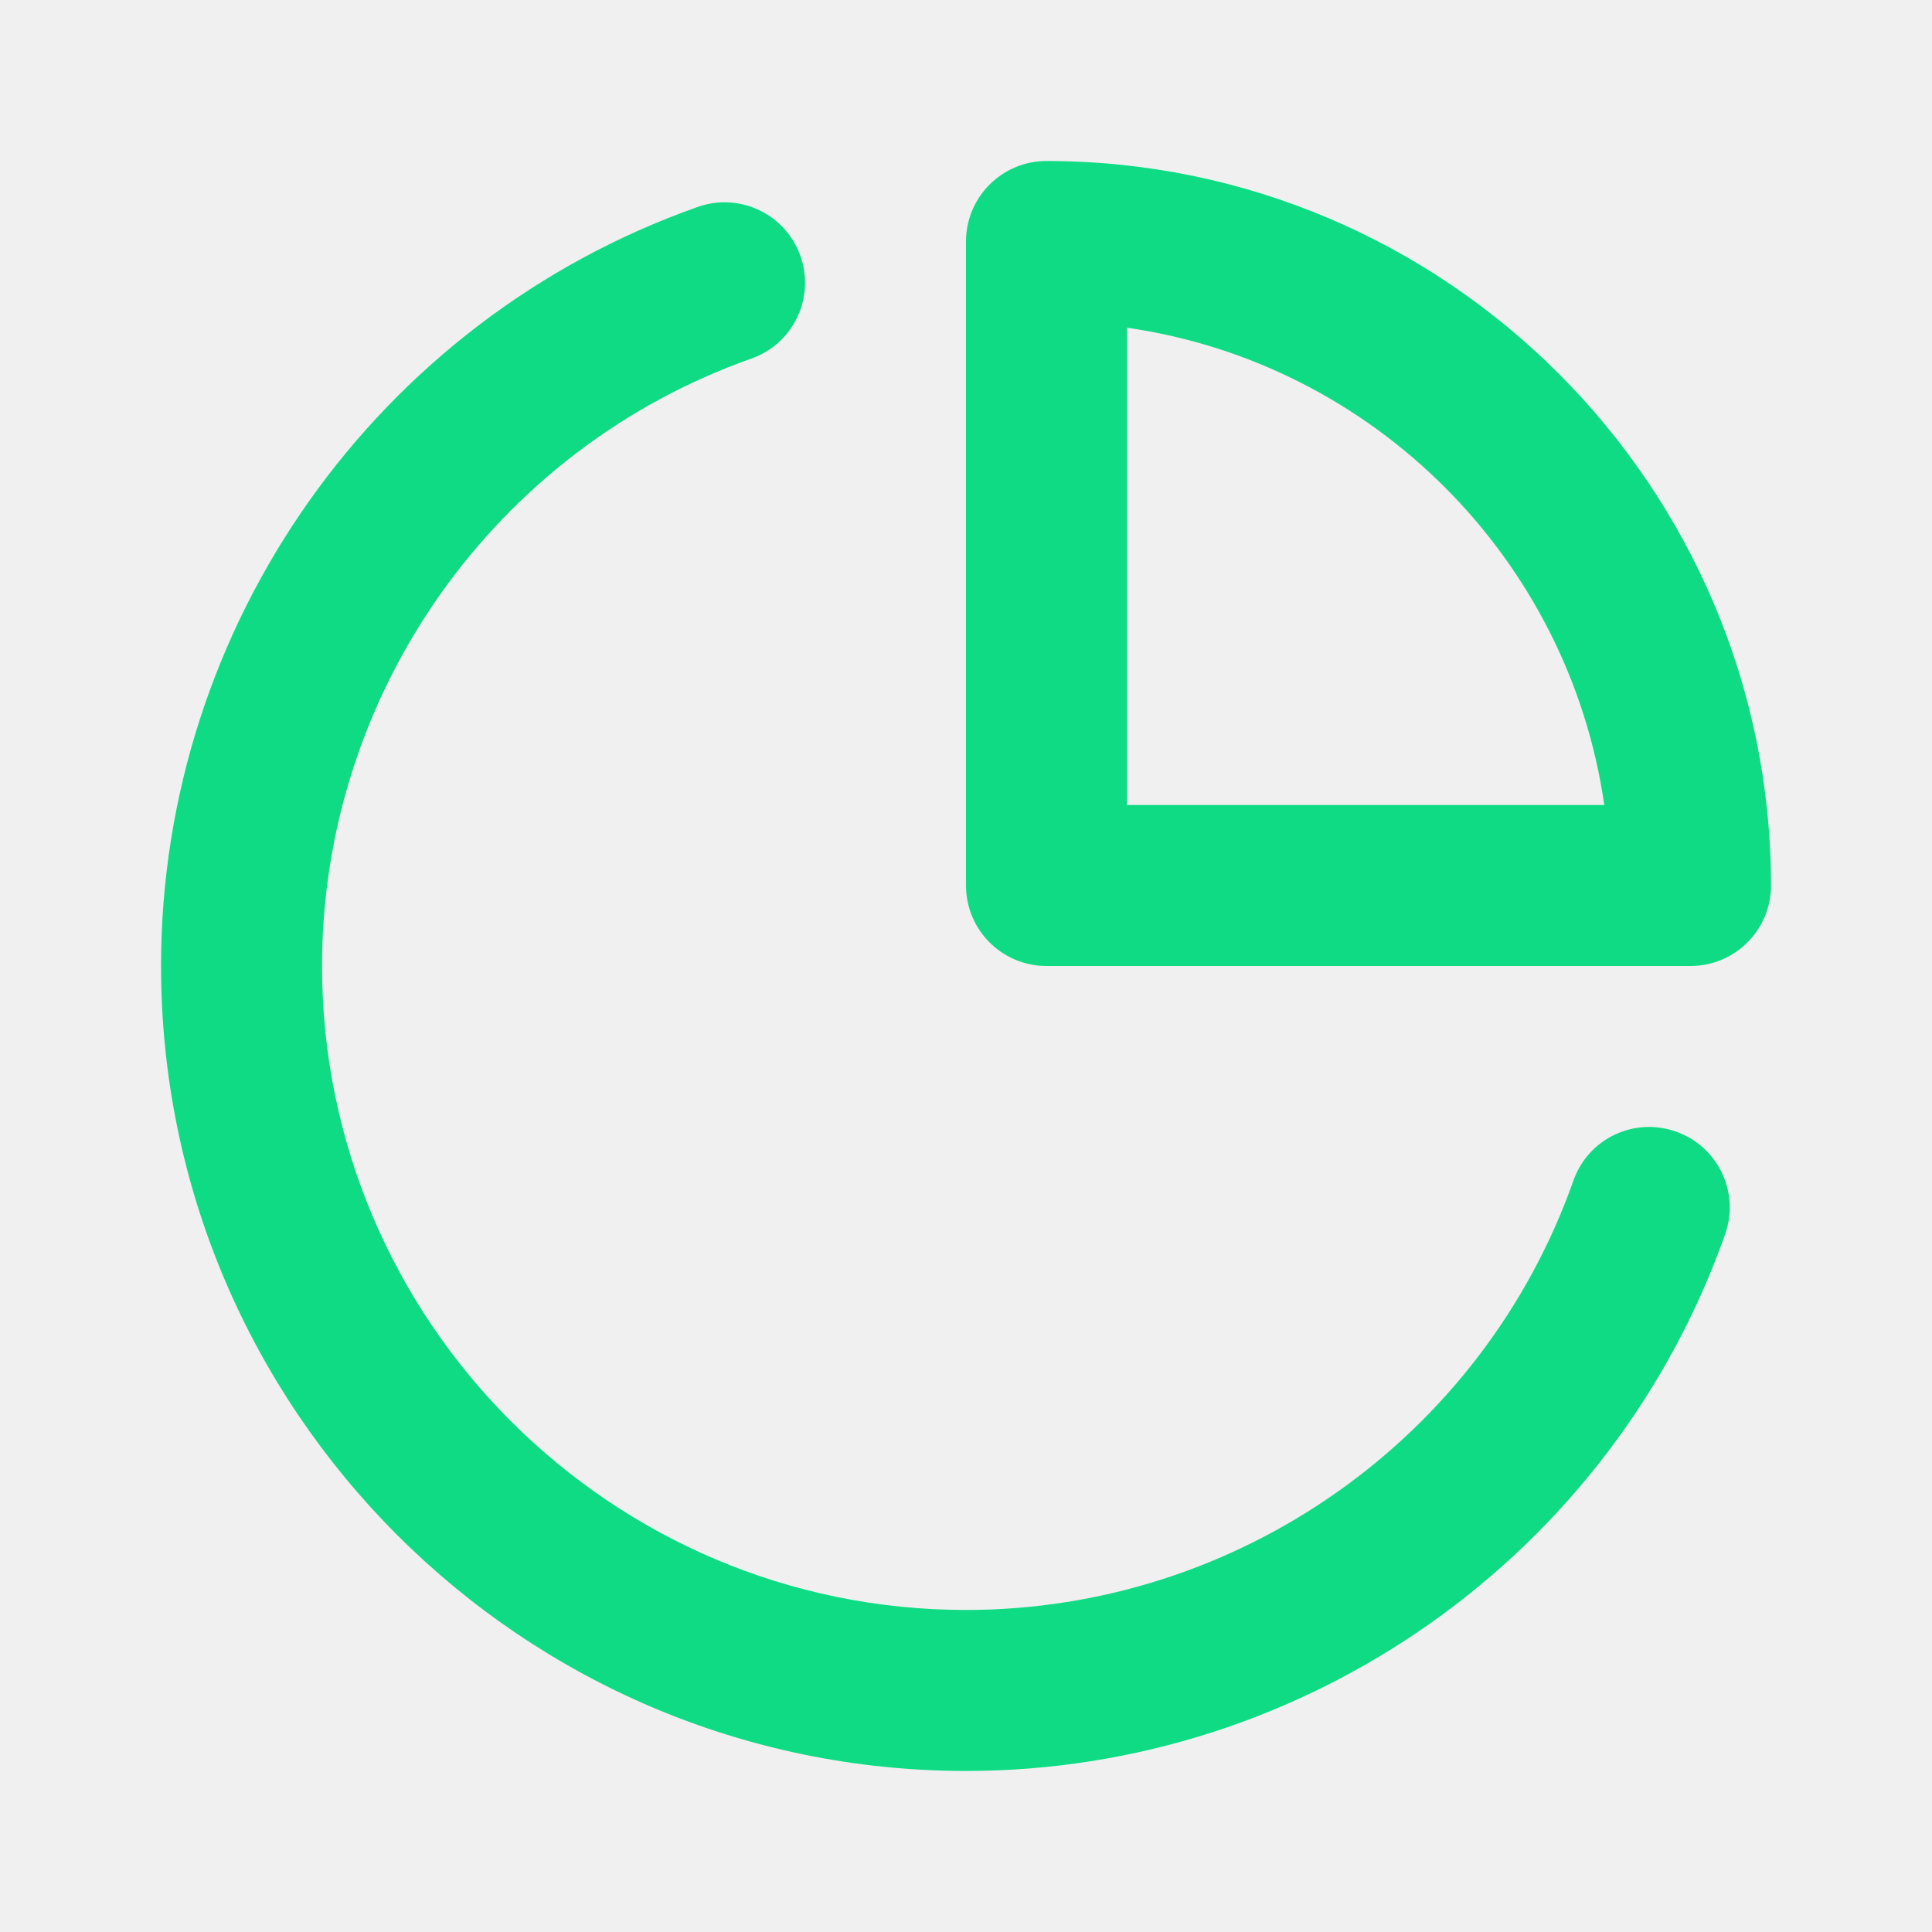
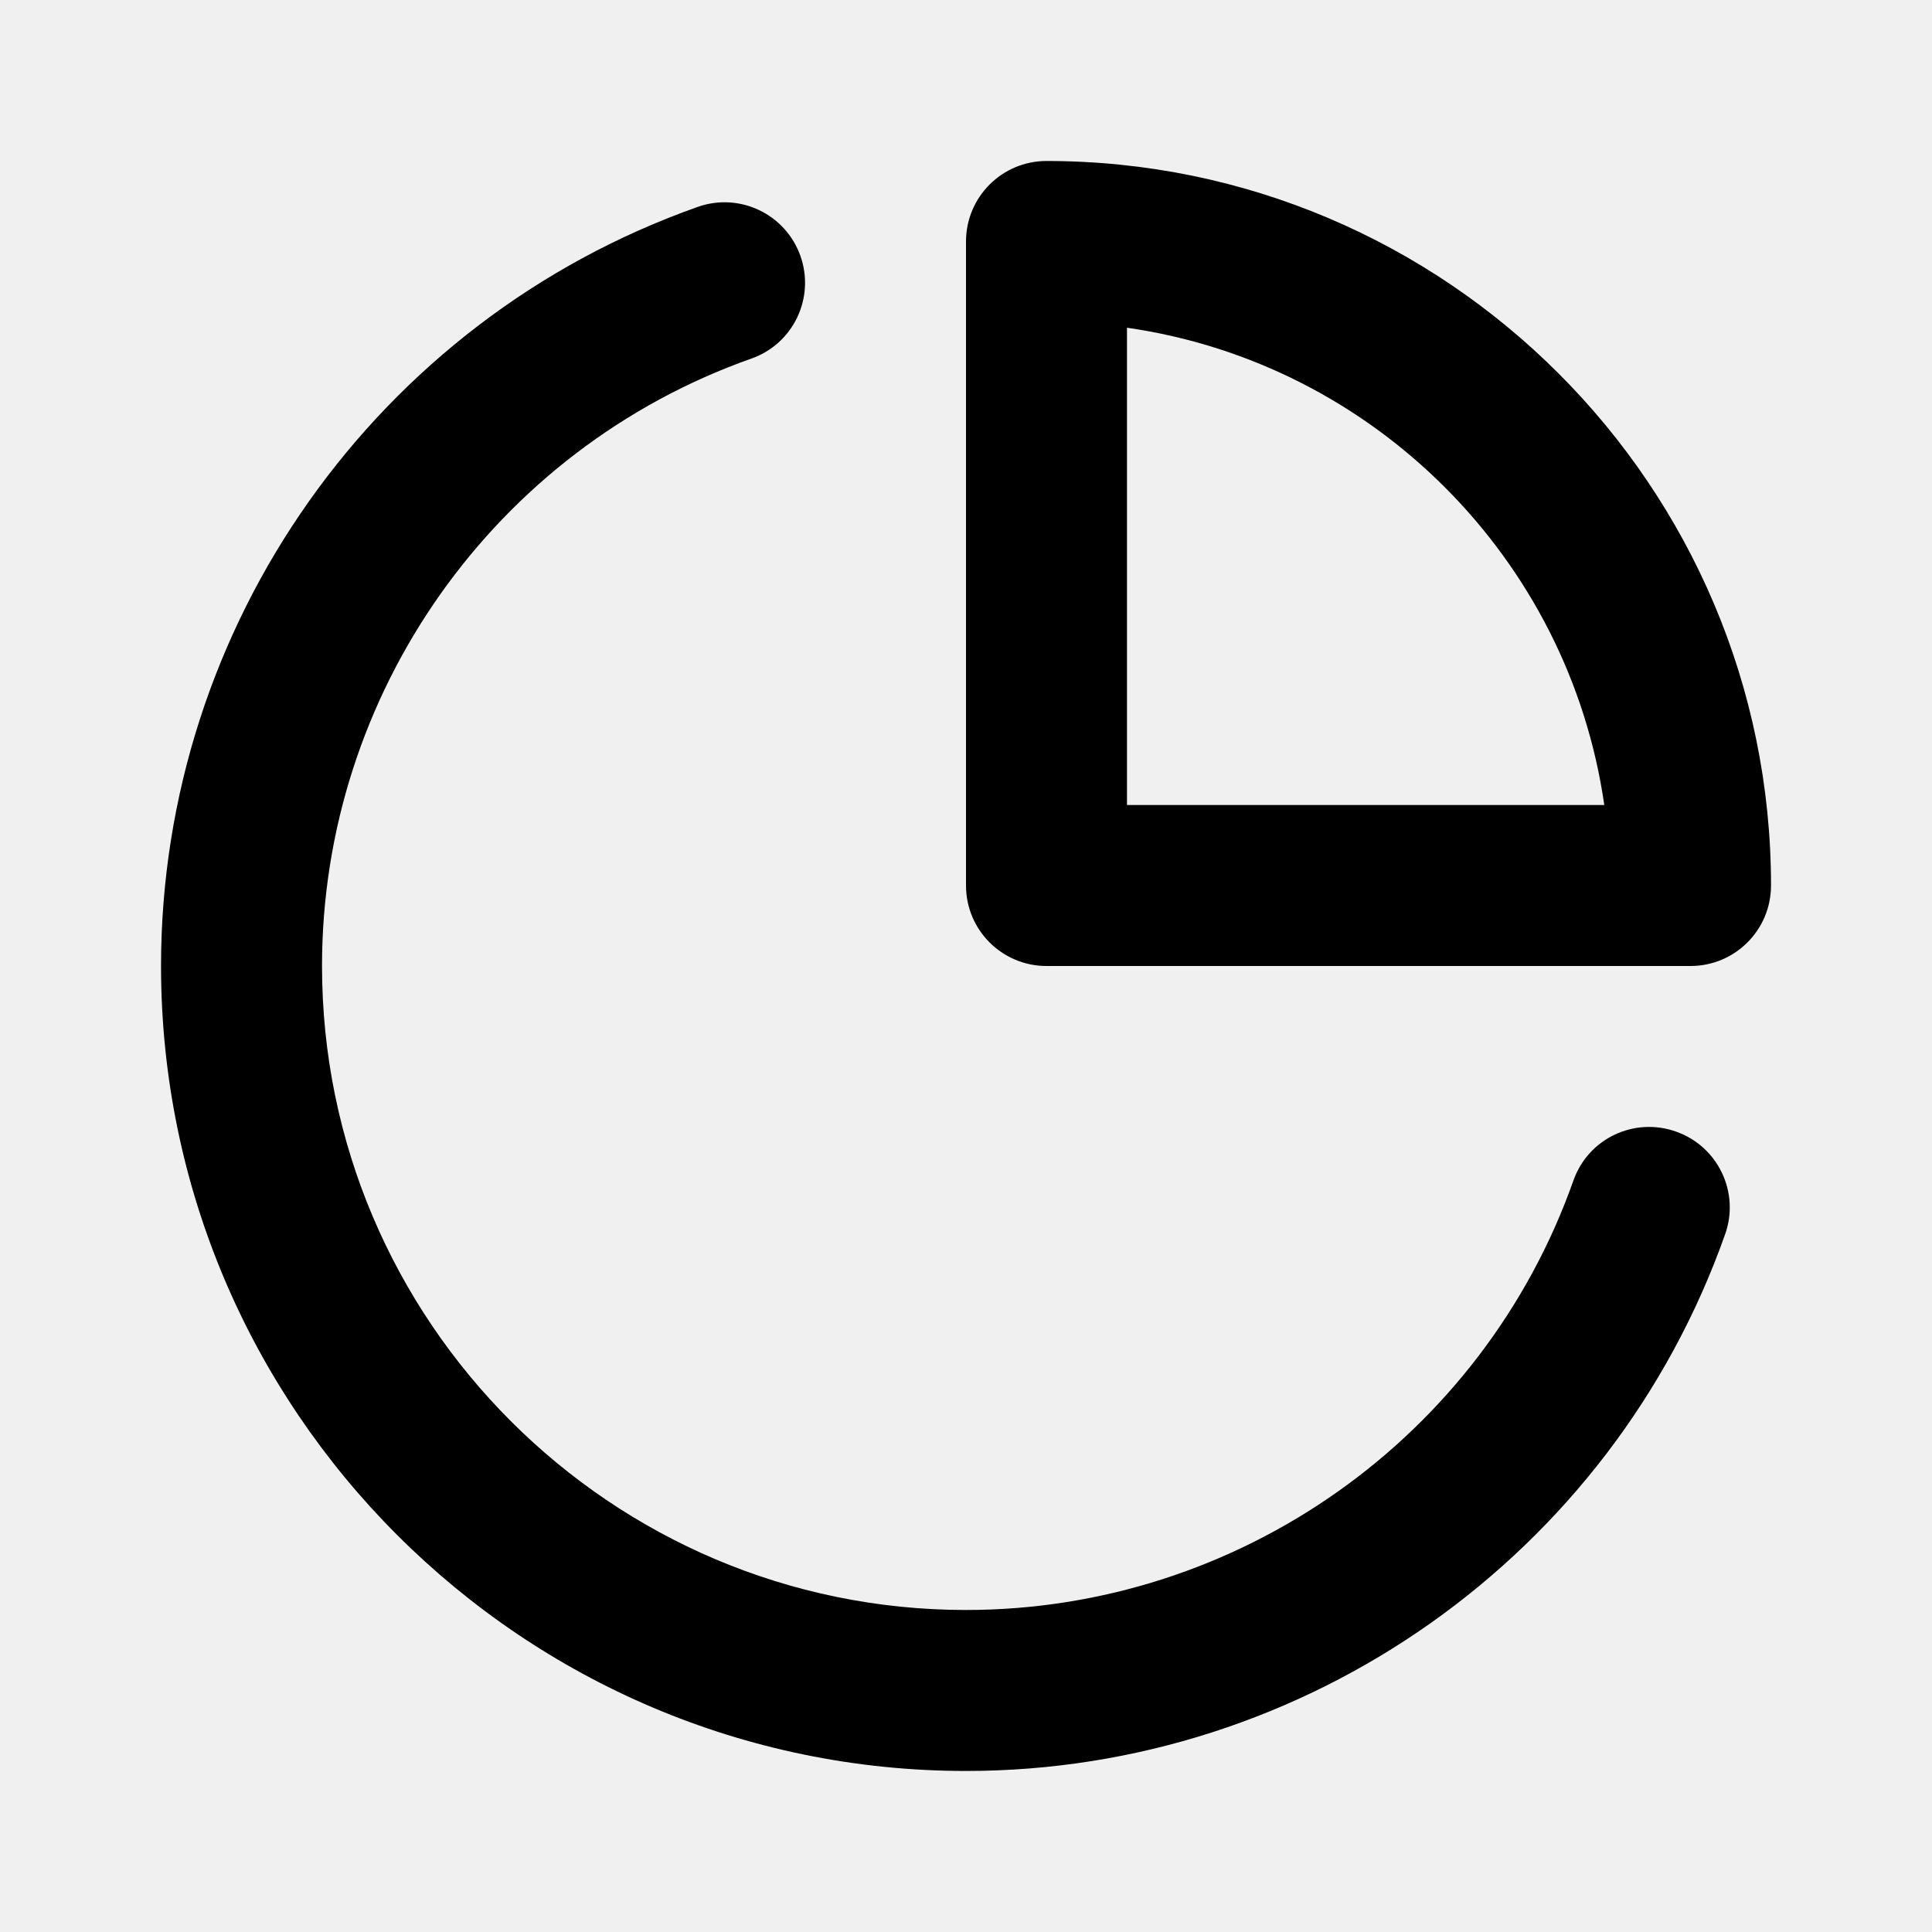
- <svg xmlns="http://www.w3.org/2000/svg" width="54" height="54" viewBox="0 0 54 54" fill="none">
-   <path fill-rule="evenodd" clip-rule="evenodd" d="M46.848 31.63C45.671 31.211 44.389 31.825 43.977 33C41.439 40.177 34.615 44.999 27.001 44.999C17.076 44.999 9.001 36.926 9.001 26.999C9.001 19.385 13.822 12.561 21 10.023C22.172 9.611 22.786 8.326 22.372 7.154C21.958 5.984 20.674 5.368 19.501 5.784C10.528 8.954 4.501 17.479 4.501 26.999C4.501 39.406 14.594 49.499 27.001 49.499C36.52 49.499 45.046 43.474 48.218 34.498C48.632 33.328 48.02 32.044 46.848 31.63ZM31.5 22.5V9.16C38.387 10.15 43.85 15.611 44.84 22.5H31.5ZM29.25 4.5C28.008 4.5 27 5.506 27 6.75V24.75C27 25.994 28.008 27 29.25 27H47.25C48.492 27 49.5 25.994 49.5 24.75C49.5 13.583 40.414 4.5 29.25 4.5Z" fill="#10DB85" />
-   <mask id="mask0" mask-type="alpha" maskUnits="userSpaceOnUse" x="4" y="4" width="46" height="46">
-     <path fill-rule="evenodd" clip-rule="evenodd" d="M46.848 31.63C45.671 31.211 44.389 31.825 43.977 33C41.439 40.177 34.615 44.999 27.001 44.999C17.076 44.999 9.001 36.926 9.001 26.999C9.001 19.385 13.822 12.561 21 10.023C22.172 9.611 22.786 8.326 22.372 7.154C21.958 5.984 20.674 5.368 19.501 5.784C10.528 8.954 4.501 17.479 4.501 26.999C4.501 39.406 14.594 49.499 27.001 49.499C36.52 49.499 45.046 43.474 48.218 34.498C48.632 33.328 48.02 32.044 46.848 31.63ZM31.5 22.5V9.16C38.387 10.15 43.85 15.611 44.84 22.5H31.5ZM29.25 4.5C28.008 4.5 27 5.506 27 6.75V24.75C27 25.994 28.008 27 29.25 27H47.25C48.492 27 49.5 25.994 49.5 24.75C49.5 13.583 40.414 4.5 29.25 4.5Z" fill="white" />
+ <svg xmlns="http://www.w3.org/2000/svg" width="40" height="40" viewBox="0 0 40 40" fill="none">
+   <path fill-rule="evenodd" clip-rule="evenodd" d="M34.702 23.429C33.831 23.119 32.88 23.574 32.575 24.444C30.695 29.761 25.64 33.333 20 33.333C12.649 33.333 6.667 27.353 6.667 19.999C6.667 14.359 10.239 9.304 15.556 7.424C16.424 7.119 16.879 6.168 16.572 5.299C16.265 4.433 15.314 3.976 14.445 4.284C7.799 6.633 3.334 12.948 3.334 19.999C3.334 29.189 10.81 36.666 20 36.666C27.052 36.666 33.367 32.203 35.717 25.554C36.024 24.688 35.571 23.736 34.702 23.429M23.333 16.667V6.785C28.435 7.518 32.482 11.563 33.215 16.667H23.333ZM21.667 3.333C20.747 3.333 20 4.078 20 5V18.333C20 19.255 20.747 20 21.667 20H35C35.92 20 36.667 19.255 36.667 18.333C36.667 10.062 29.937 3.333 21.667 3.333V3.333Z" fill="black" />
+   <mask id="mask0" mask-type="alpha" maskUnits="userSpaceOnUse" x="3" y="3" width="34" height="34">
+     <path fill-rule="evenodd" clip-rule="evenodd" d="M34.702 23.429C33.831 23.119 32.88 23.574 32.575 24.444C30.695 29.761 25.64 33.333 20 33.333C12.649 33.333 6.667 27.353 6.667 19.999C6.667 14.359 10.239 9.304 15.556 7.424C16.424 7.119 16.879 6.168 16.572 5.299C16.265 4.433 15.314 3.976 14.445 4.284C7.799 6.633 3.334 12.948 3.334 19.999C3.334 29.189 10.81 36.666 20 36.666C27.052 36.666 33.367 32.203 35.717 25.554C36.024 24.688 35.571 23.736 34.702 23.429M23.333 16.667V6.785C28.435 7.518 32.482 11.563 33.215 16.667H23.333ZM21.667 3.333C20.747 3.333 20 4.078 20 5V18.333C20 19.255 20.747 20 21.667 20H35C35.92 20 36.667 19.255 36.667 18.333C36.667 10.062 29.937 3.333 21.667 3.333V3.333Z" fill="white" />
  </mask>
  <g mask="url(#mask0)">
</g>
</svg>
